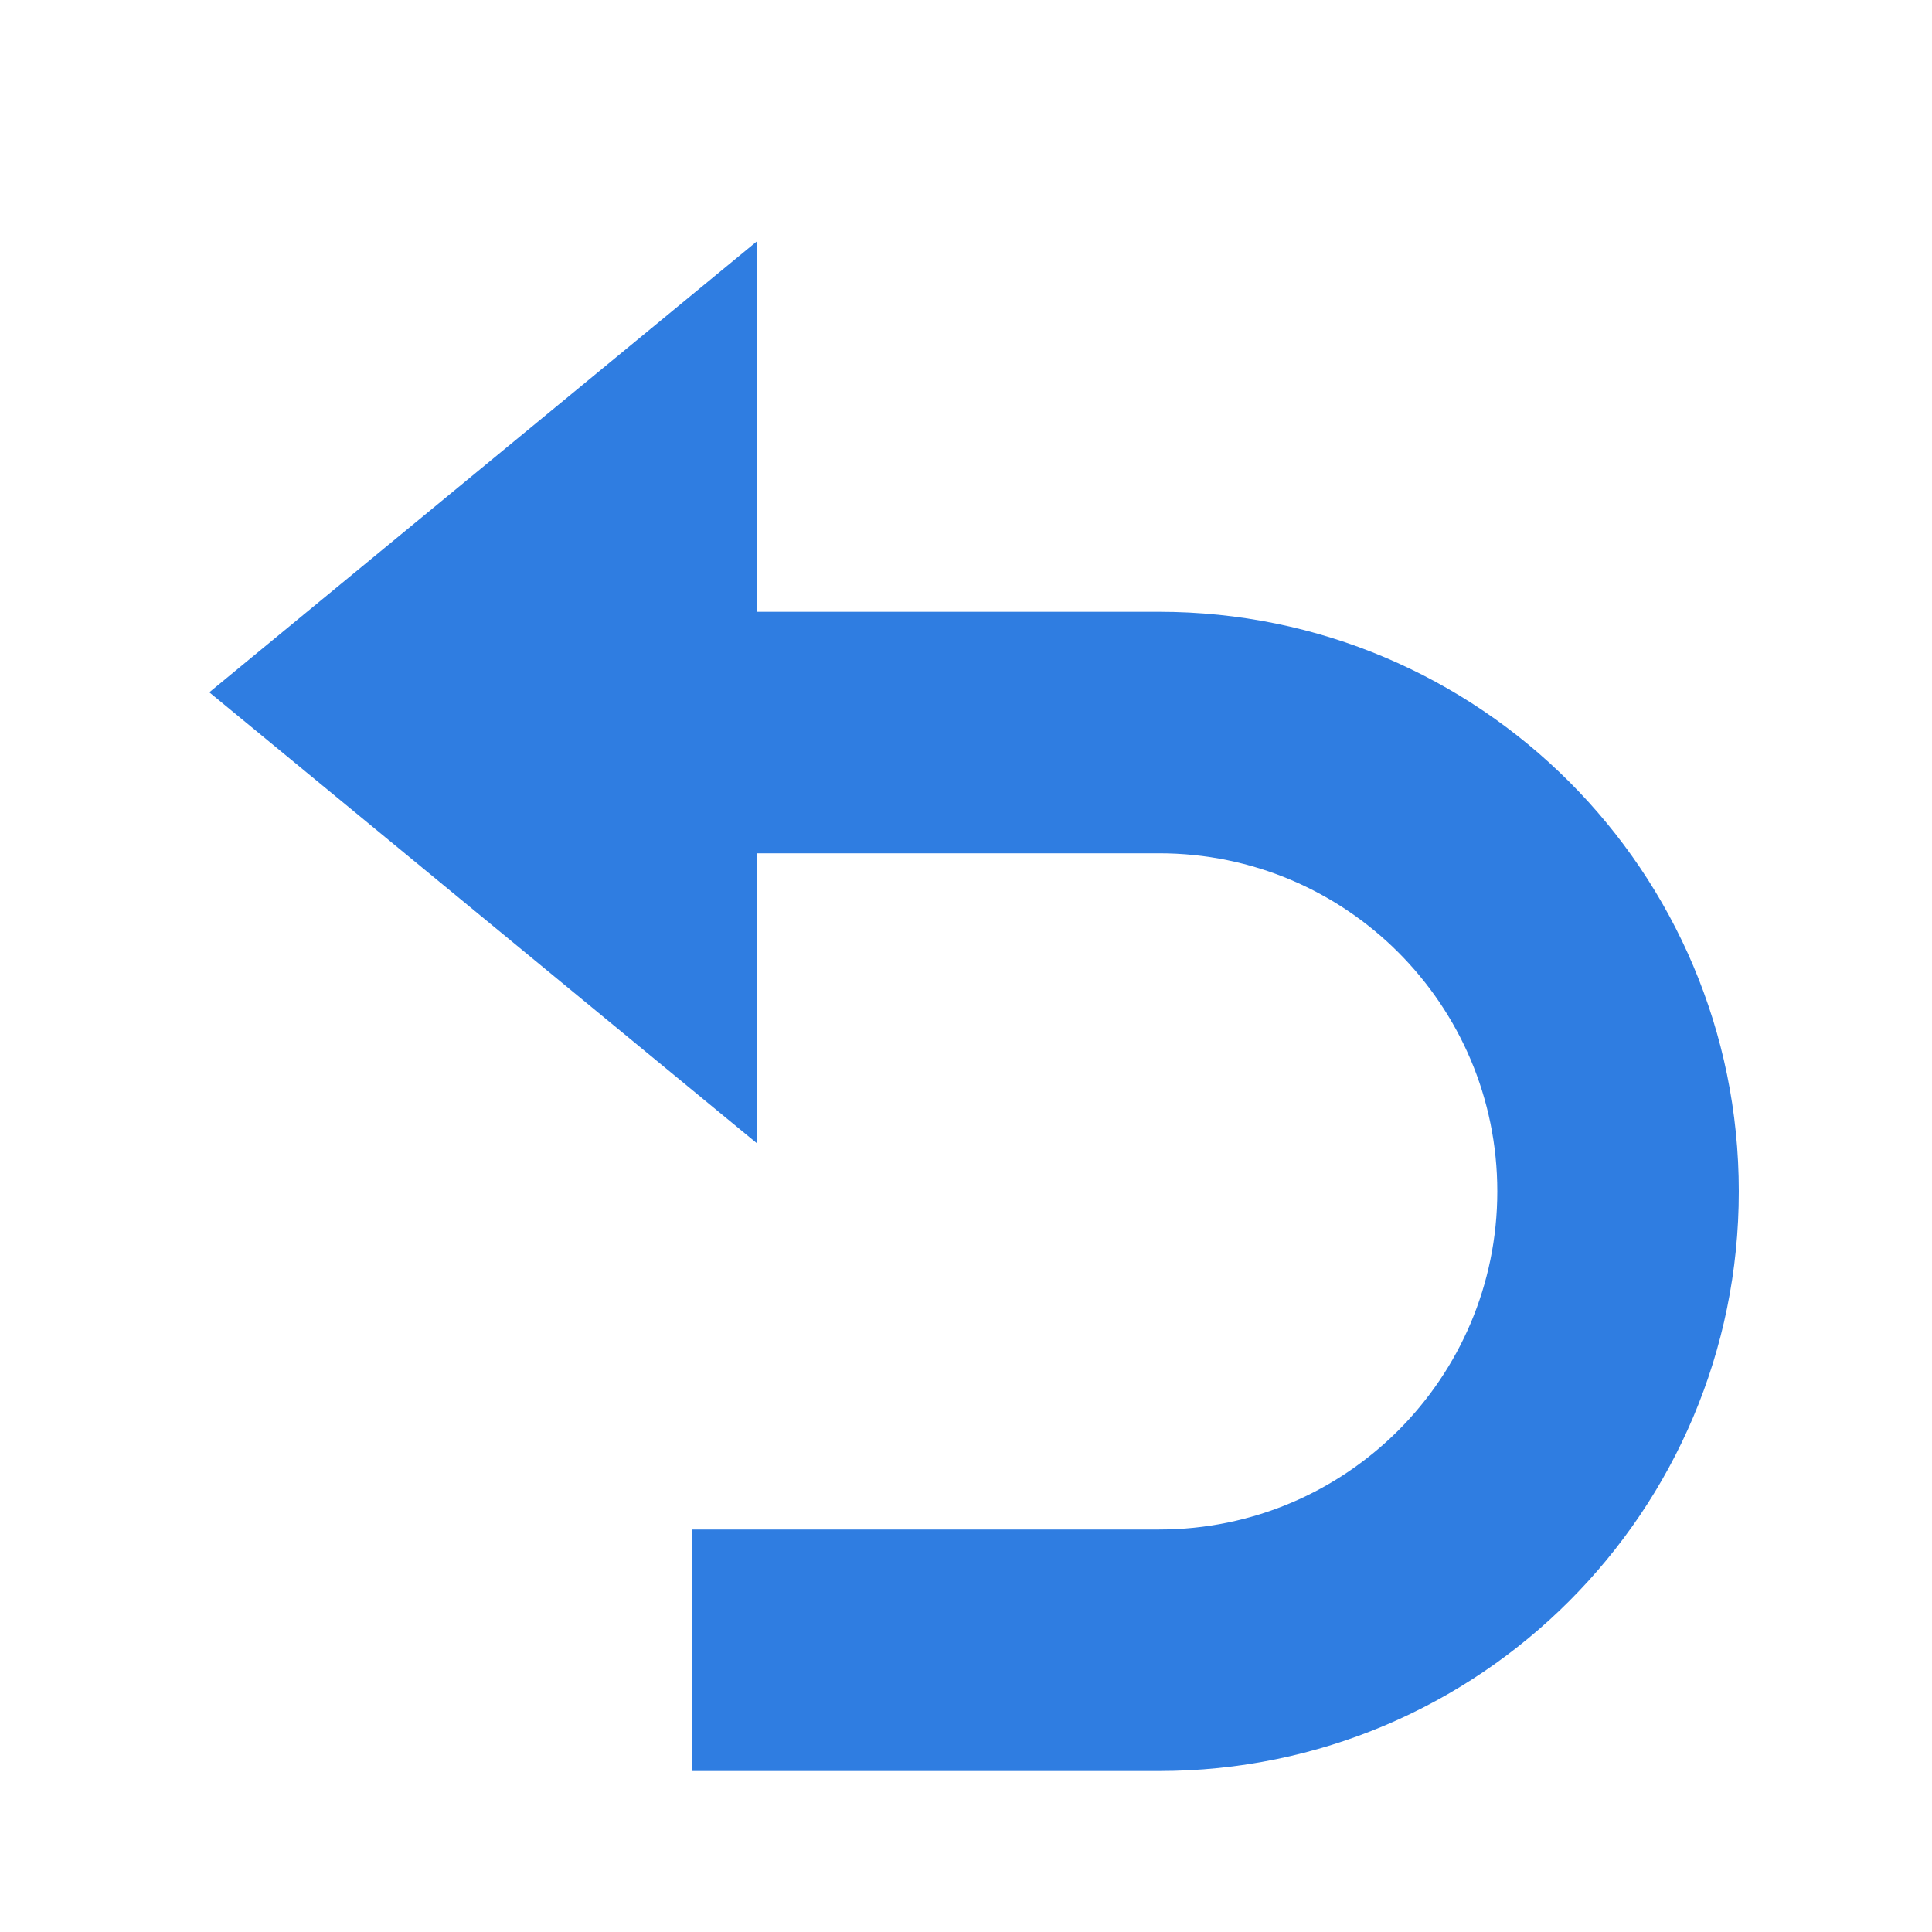
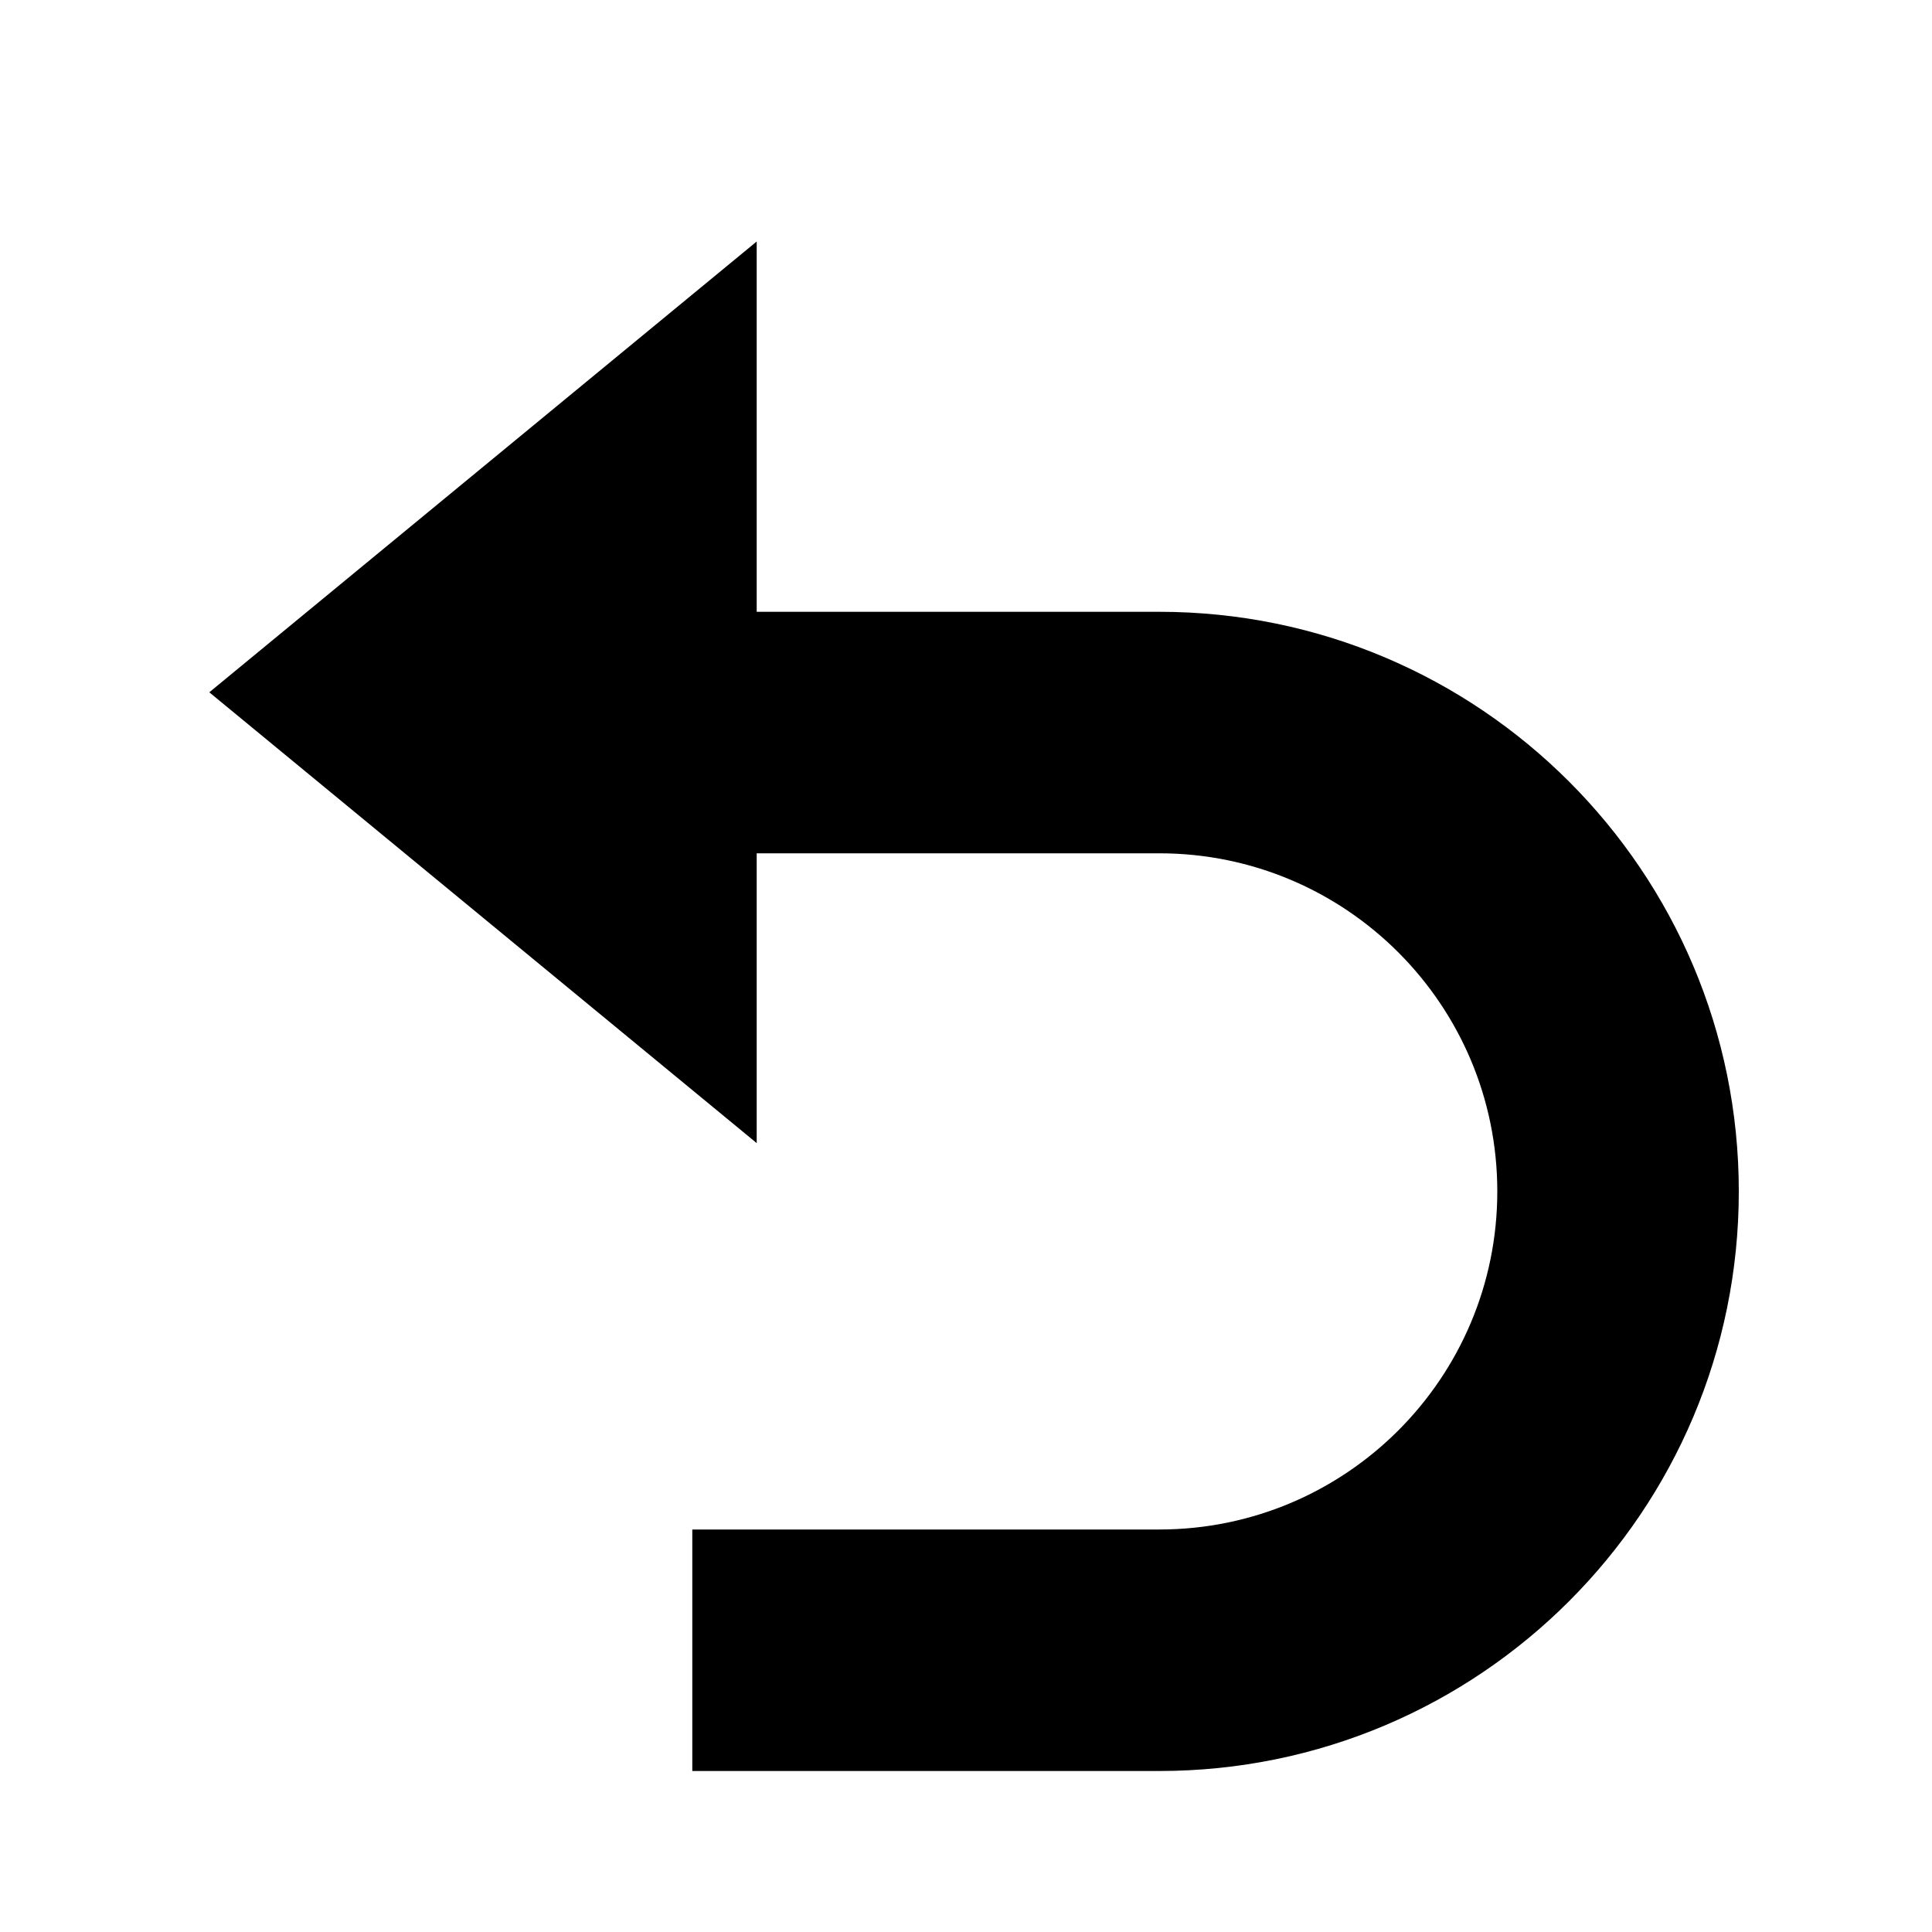
<svg xmlns="http://www.w3.org/2000/svg" width="24" height="24" viewBox="0 0 24 24">
-   <path d="M9.4 3 2.6 8.6l6.8 5.6V10.6h5a4.2 4.2 0 0 1 0 8.4H8.6v3h5.8a7.2 7.2 0 0 0 0-14.4h-5z" fill="#2f7de1" />
+   <path d="M9.4 3 2.6 8.6l6.8 5.6V10.6h5a4.2 4.2 0 0 1 0 8.4H8.6v3h5.8a7.2 7.2 0 0 0 0-14.4h-5z" fill="#000" />
</svg>
